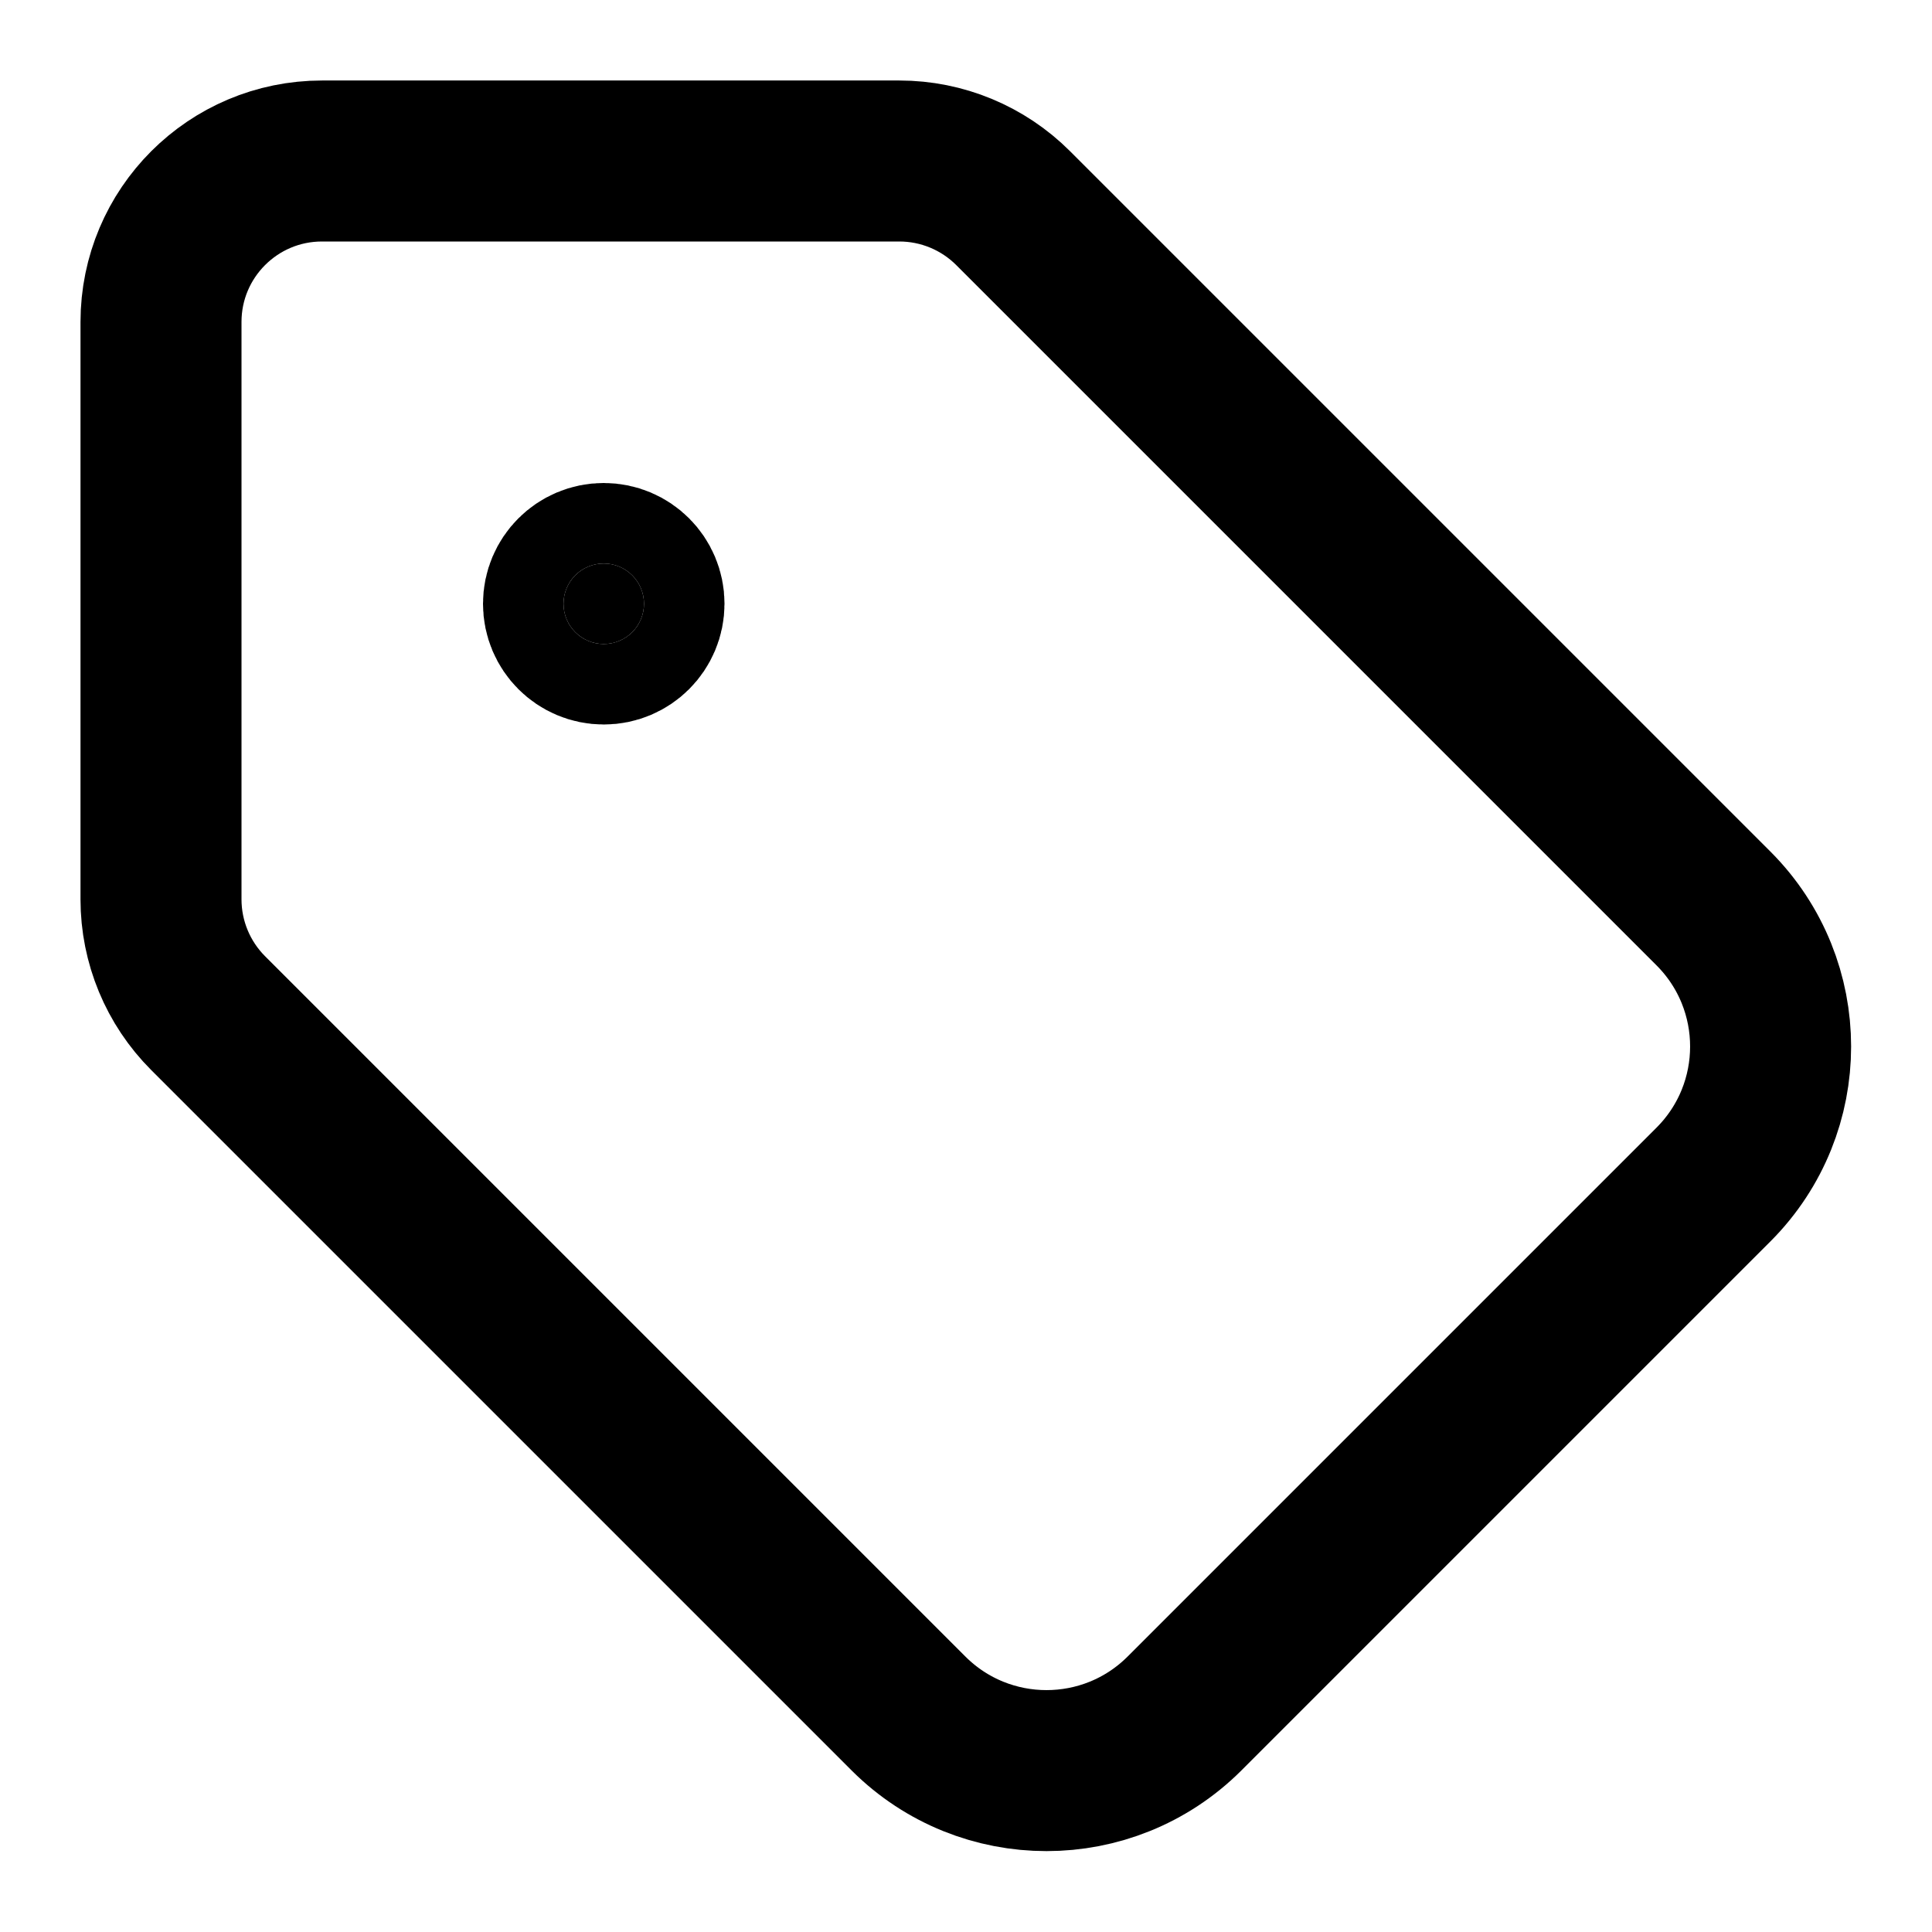
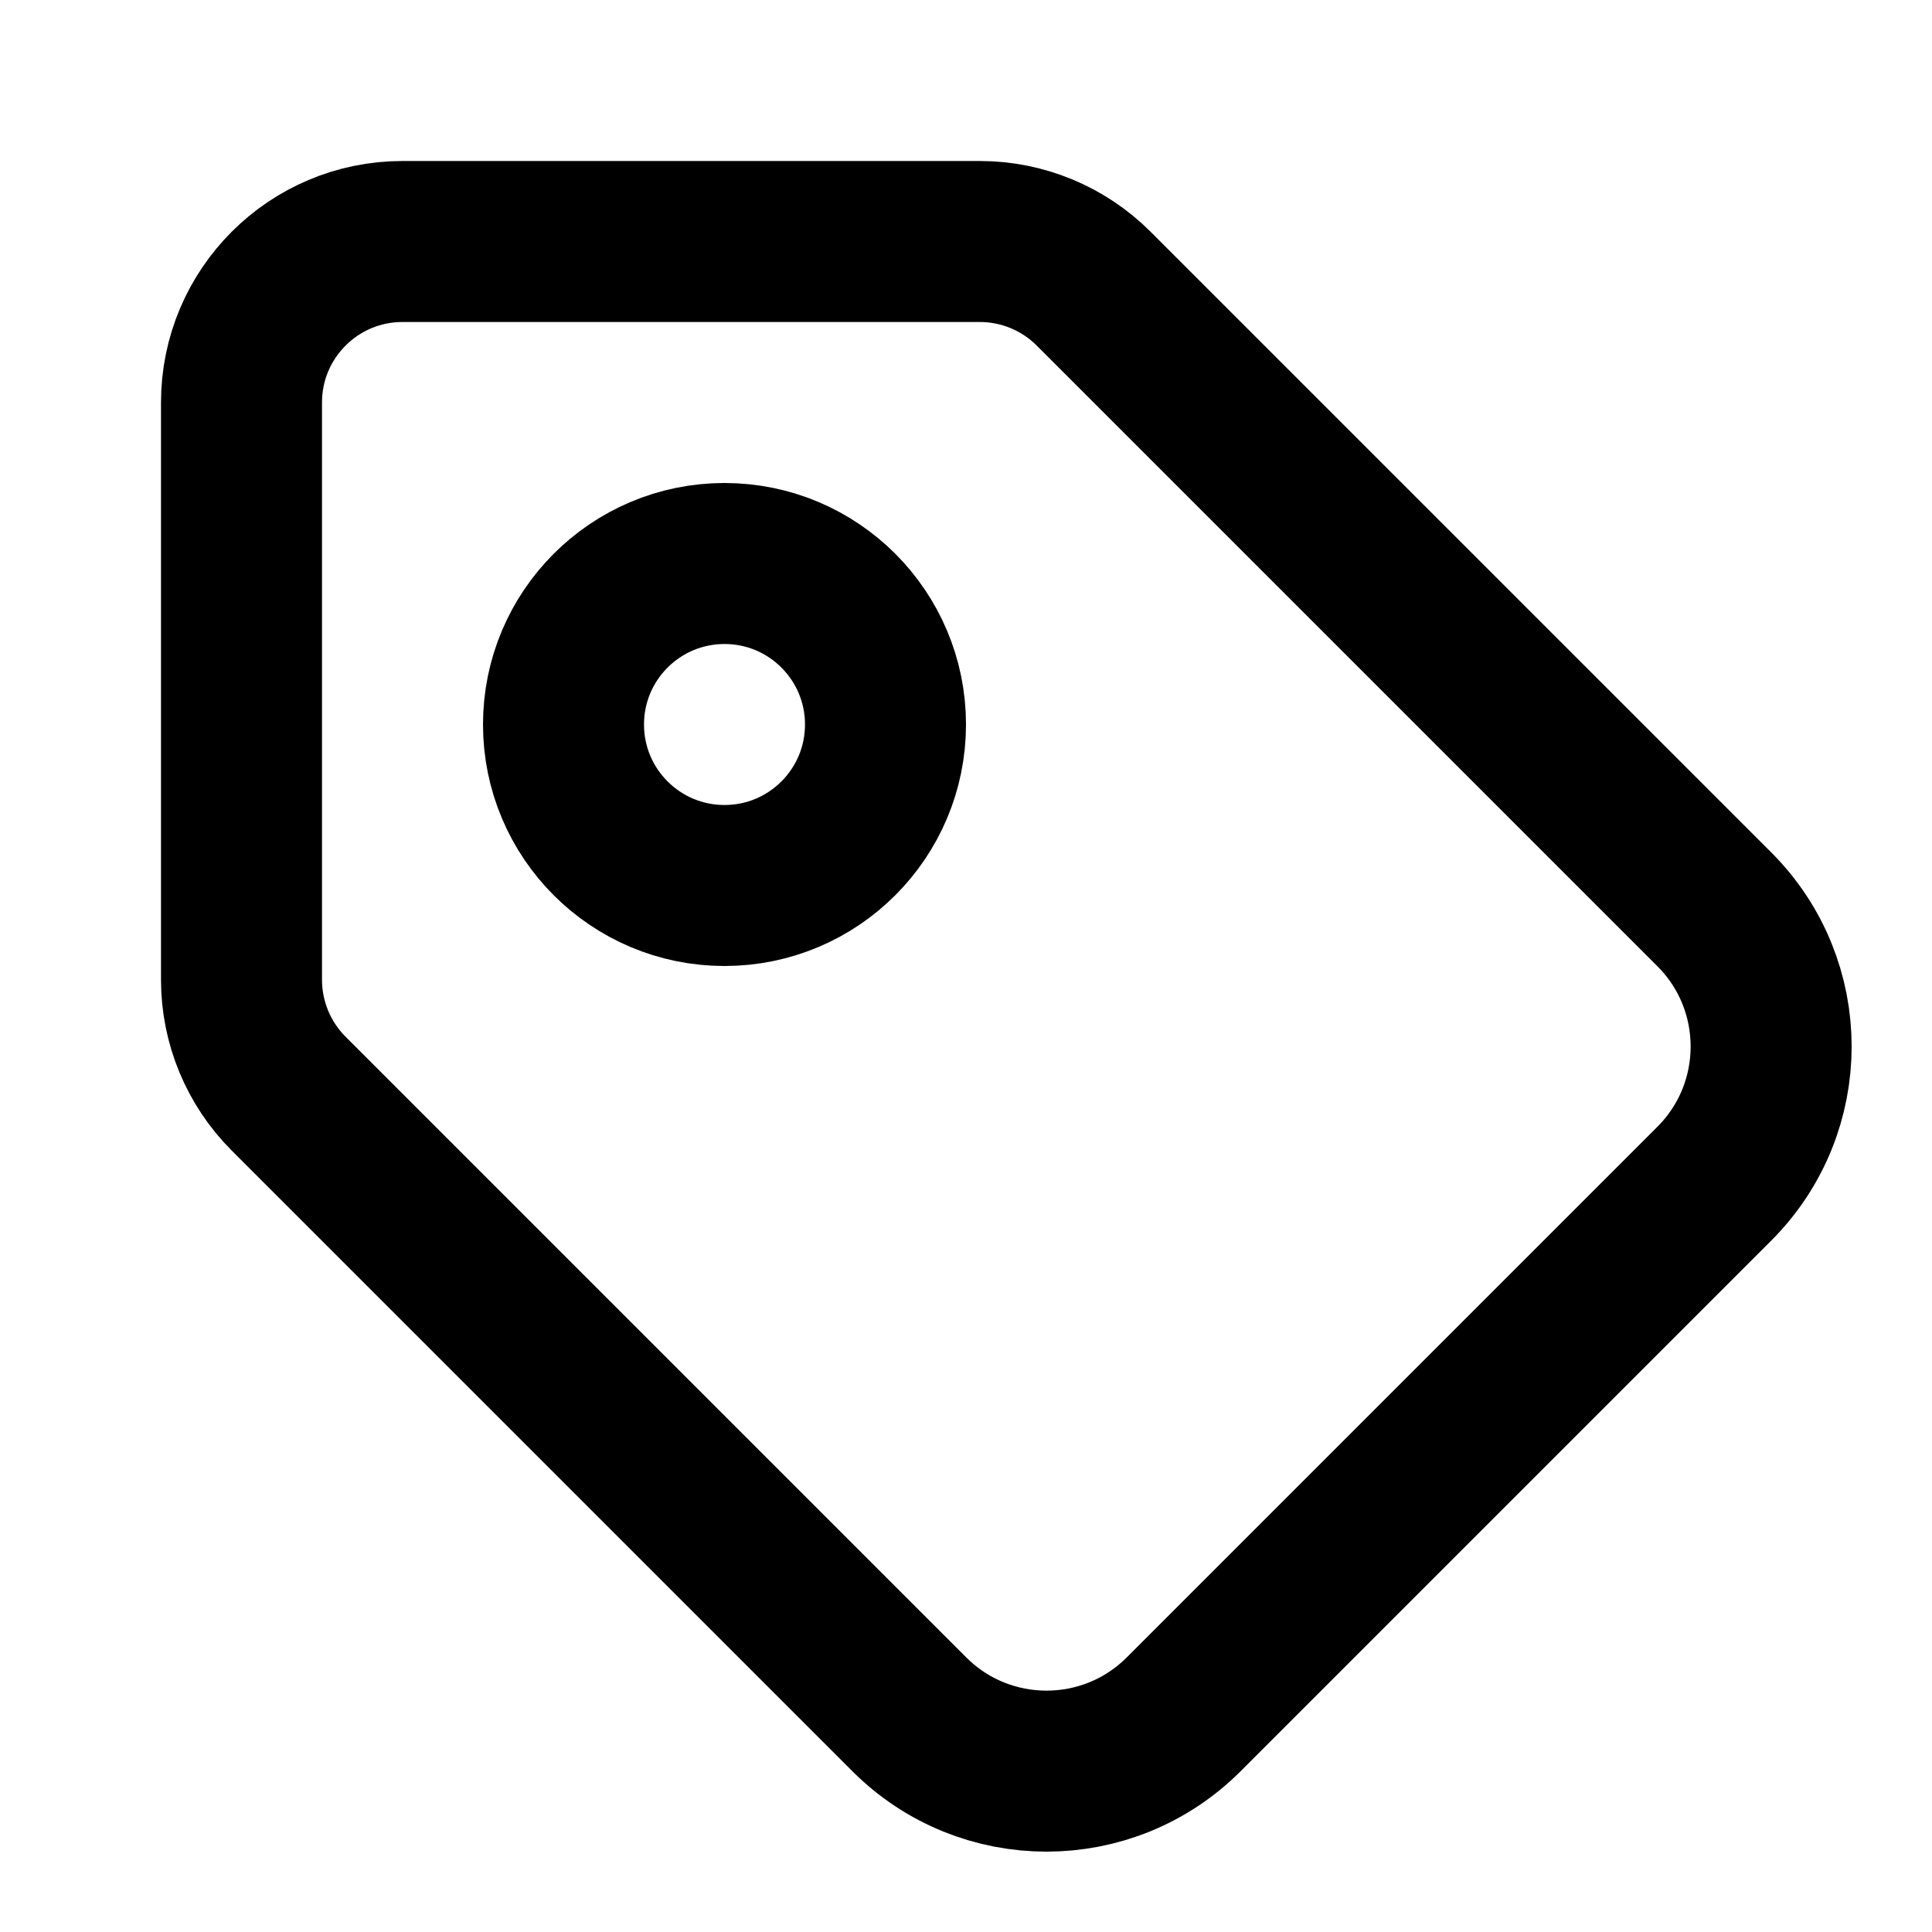
<svg xmlns="http://www.w3.org/2000/svg" width="24" height="24" viewBox="0 0 24 24" fill="none" stroke="currentColor" stroke-width="2" stroke-linecap="round" stroke-linejoin="round">
-   <path d="M12.586 2.586A2 2 0 0 0 11.172 2H4a2 2 0 0 0-2 2v7.172a2 2 0 0 0 .586 1.414l8.704 8.704a2.426 2.426 0 0 0 3.42 0l6.58-6.58a2.426 2.426 0 0 0 0-3.42z" />
-   <circle cx="7.5" cy="7.5" r=".5" fill="currentColor" />
+   <path d="M3.586 13.586A2 2 0 0 1 3 12.172V5a2 2 0 0 1 2-2h7.172a2 2 0 0 1 1.414.586l7.71 7.71a2.41 2.41 0 0 1 0 3.408l-6.592 6.592a2.41 2.41 0 0 1-3.408 0z" />
+   <circle cx="9" cy="9" r="2" />
</svg>
